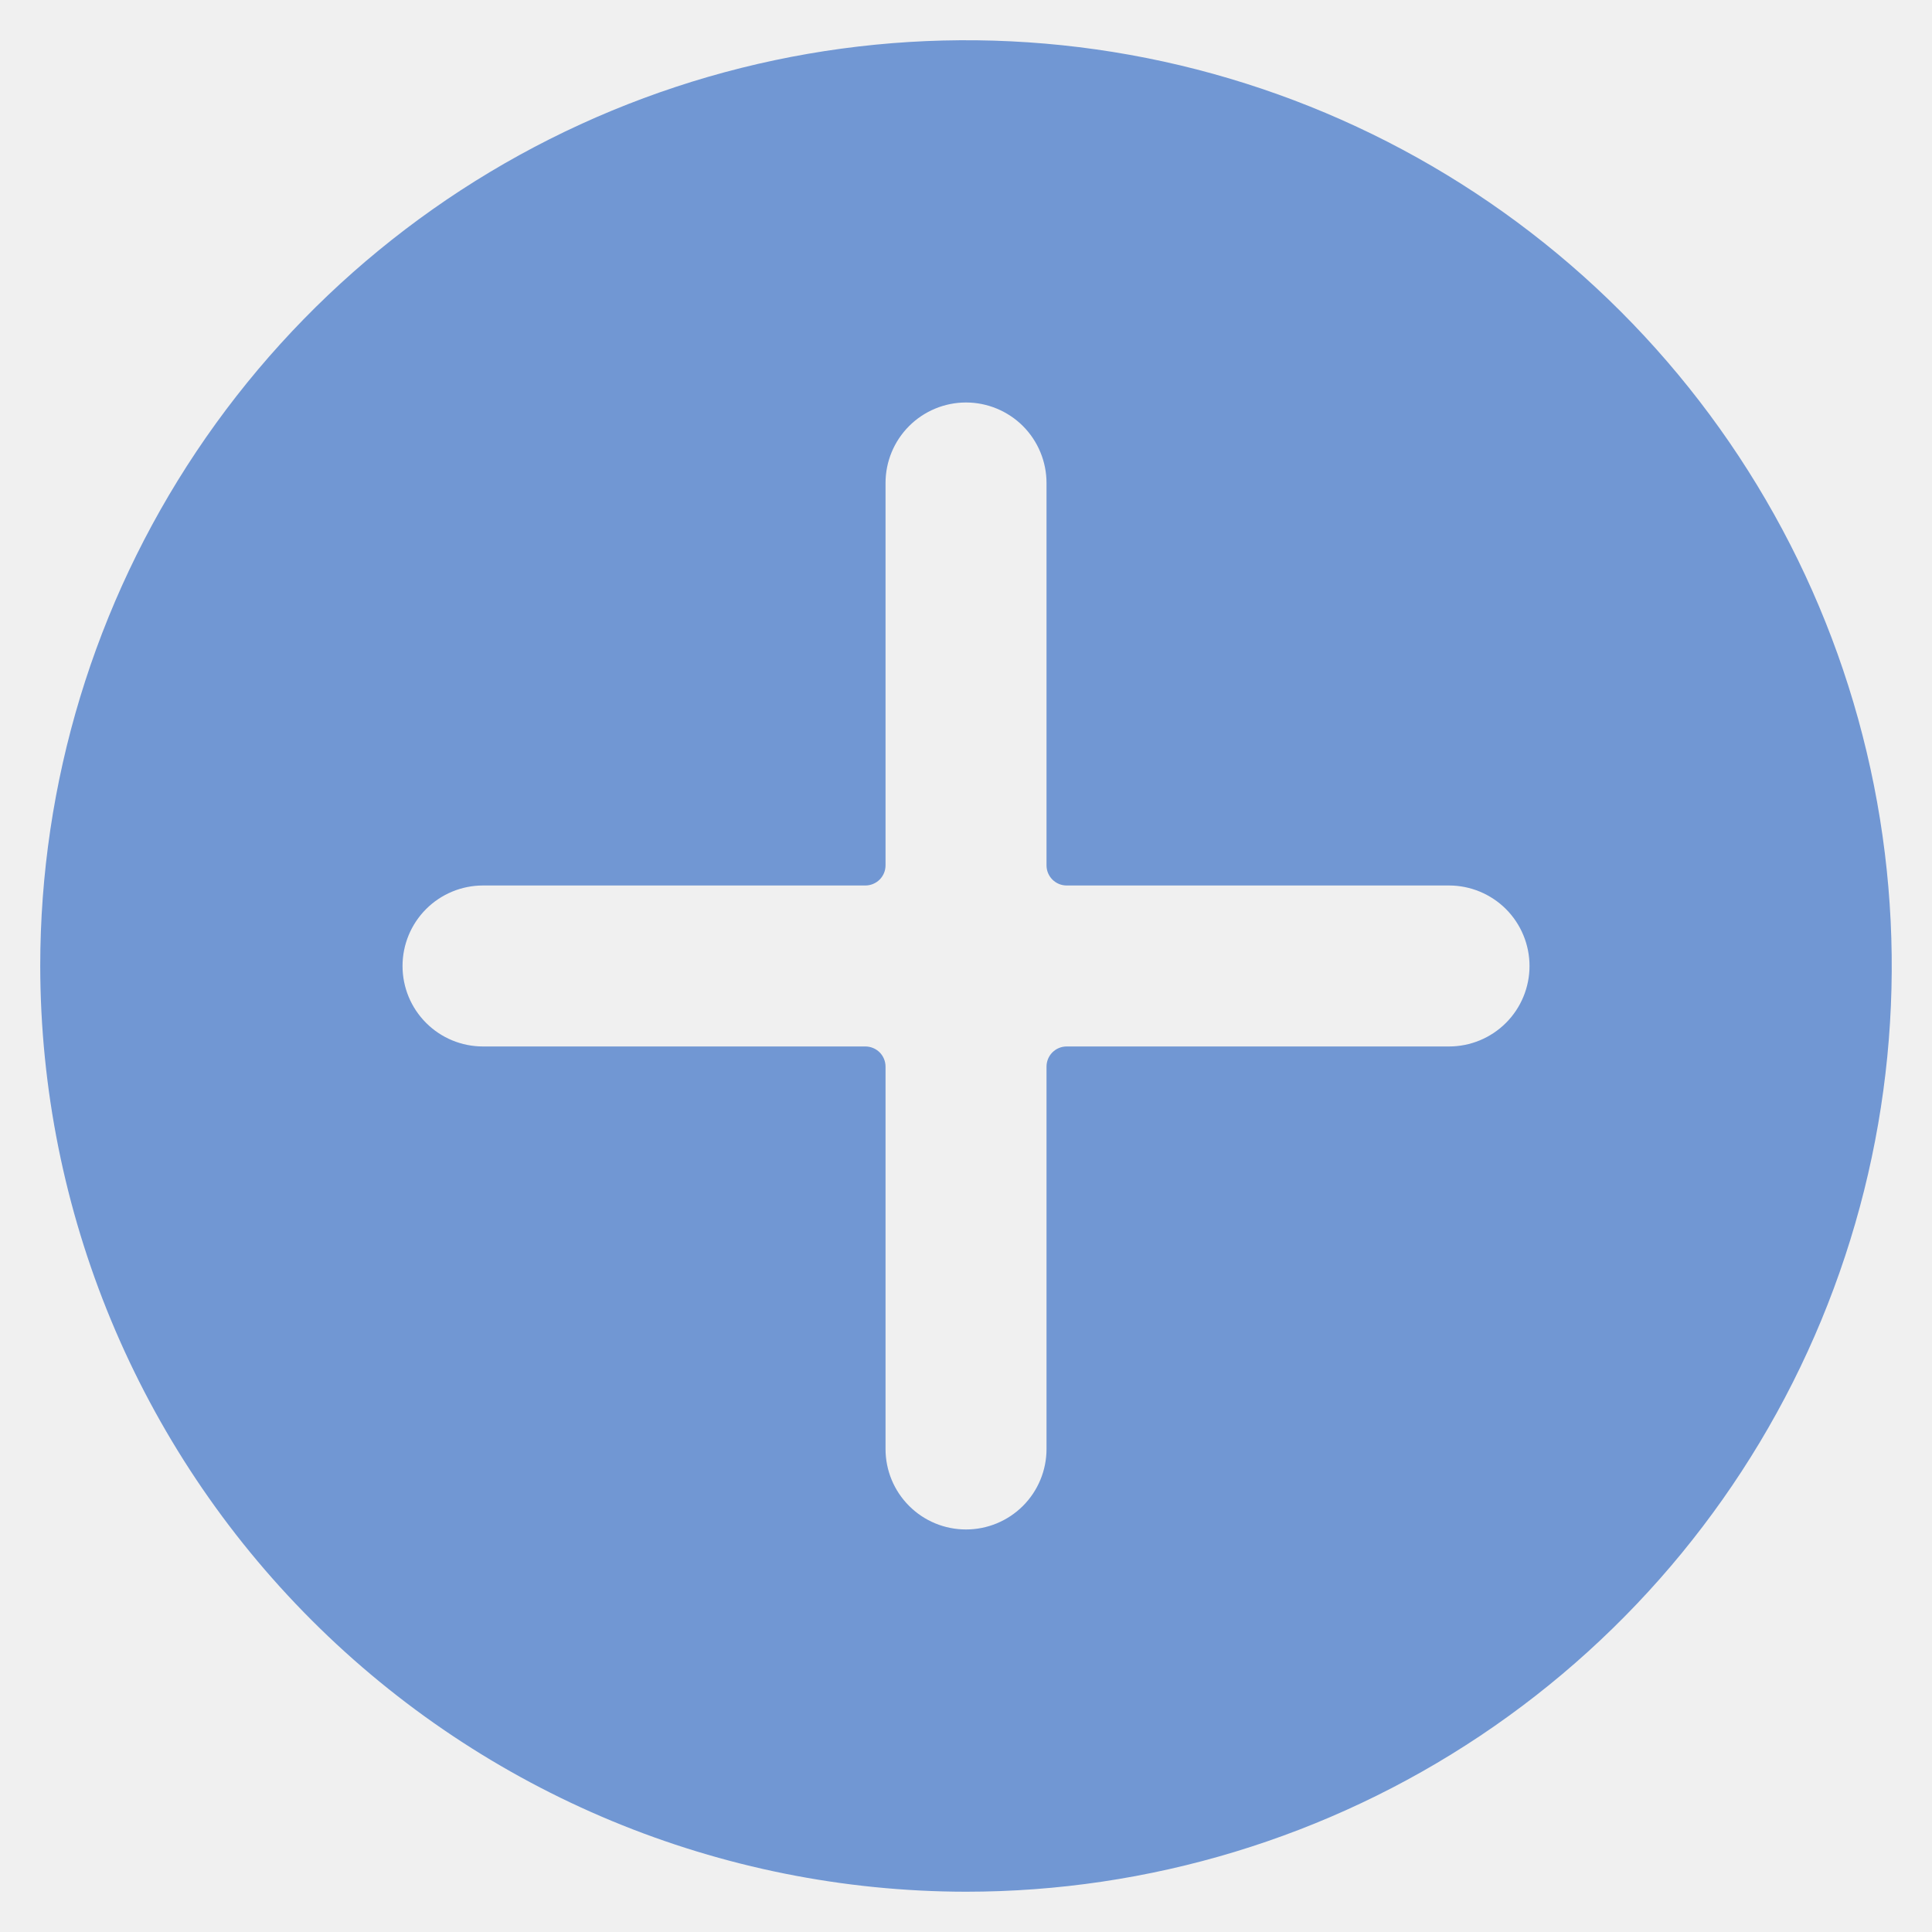
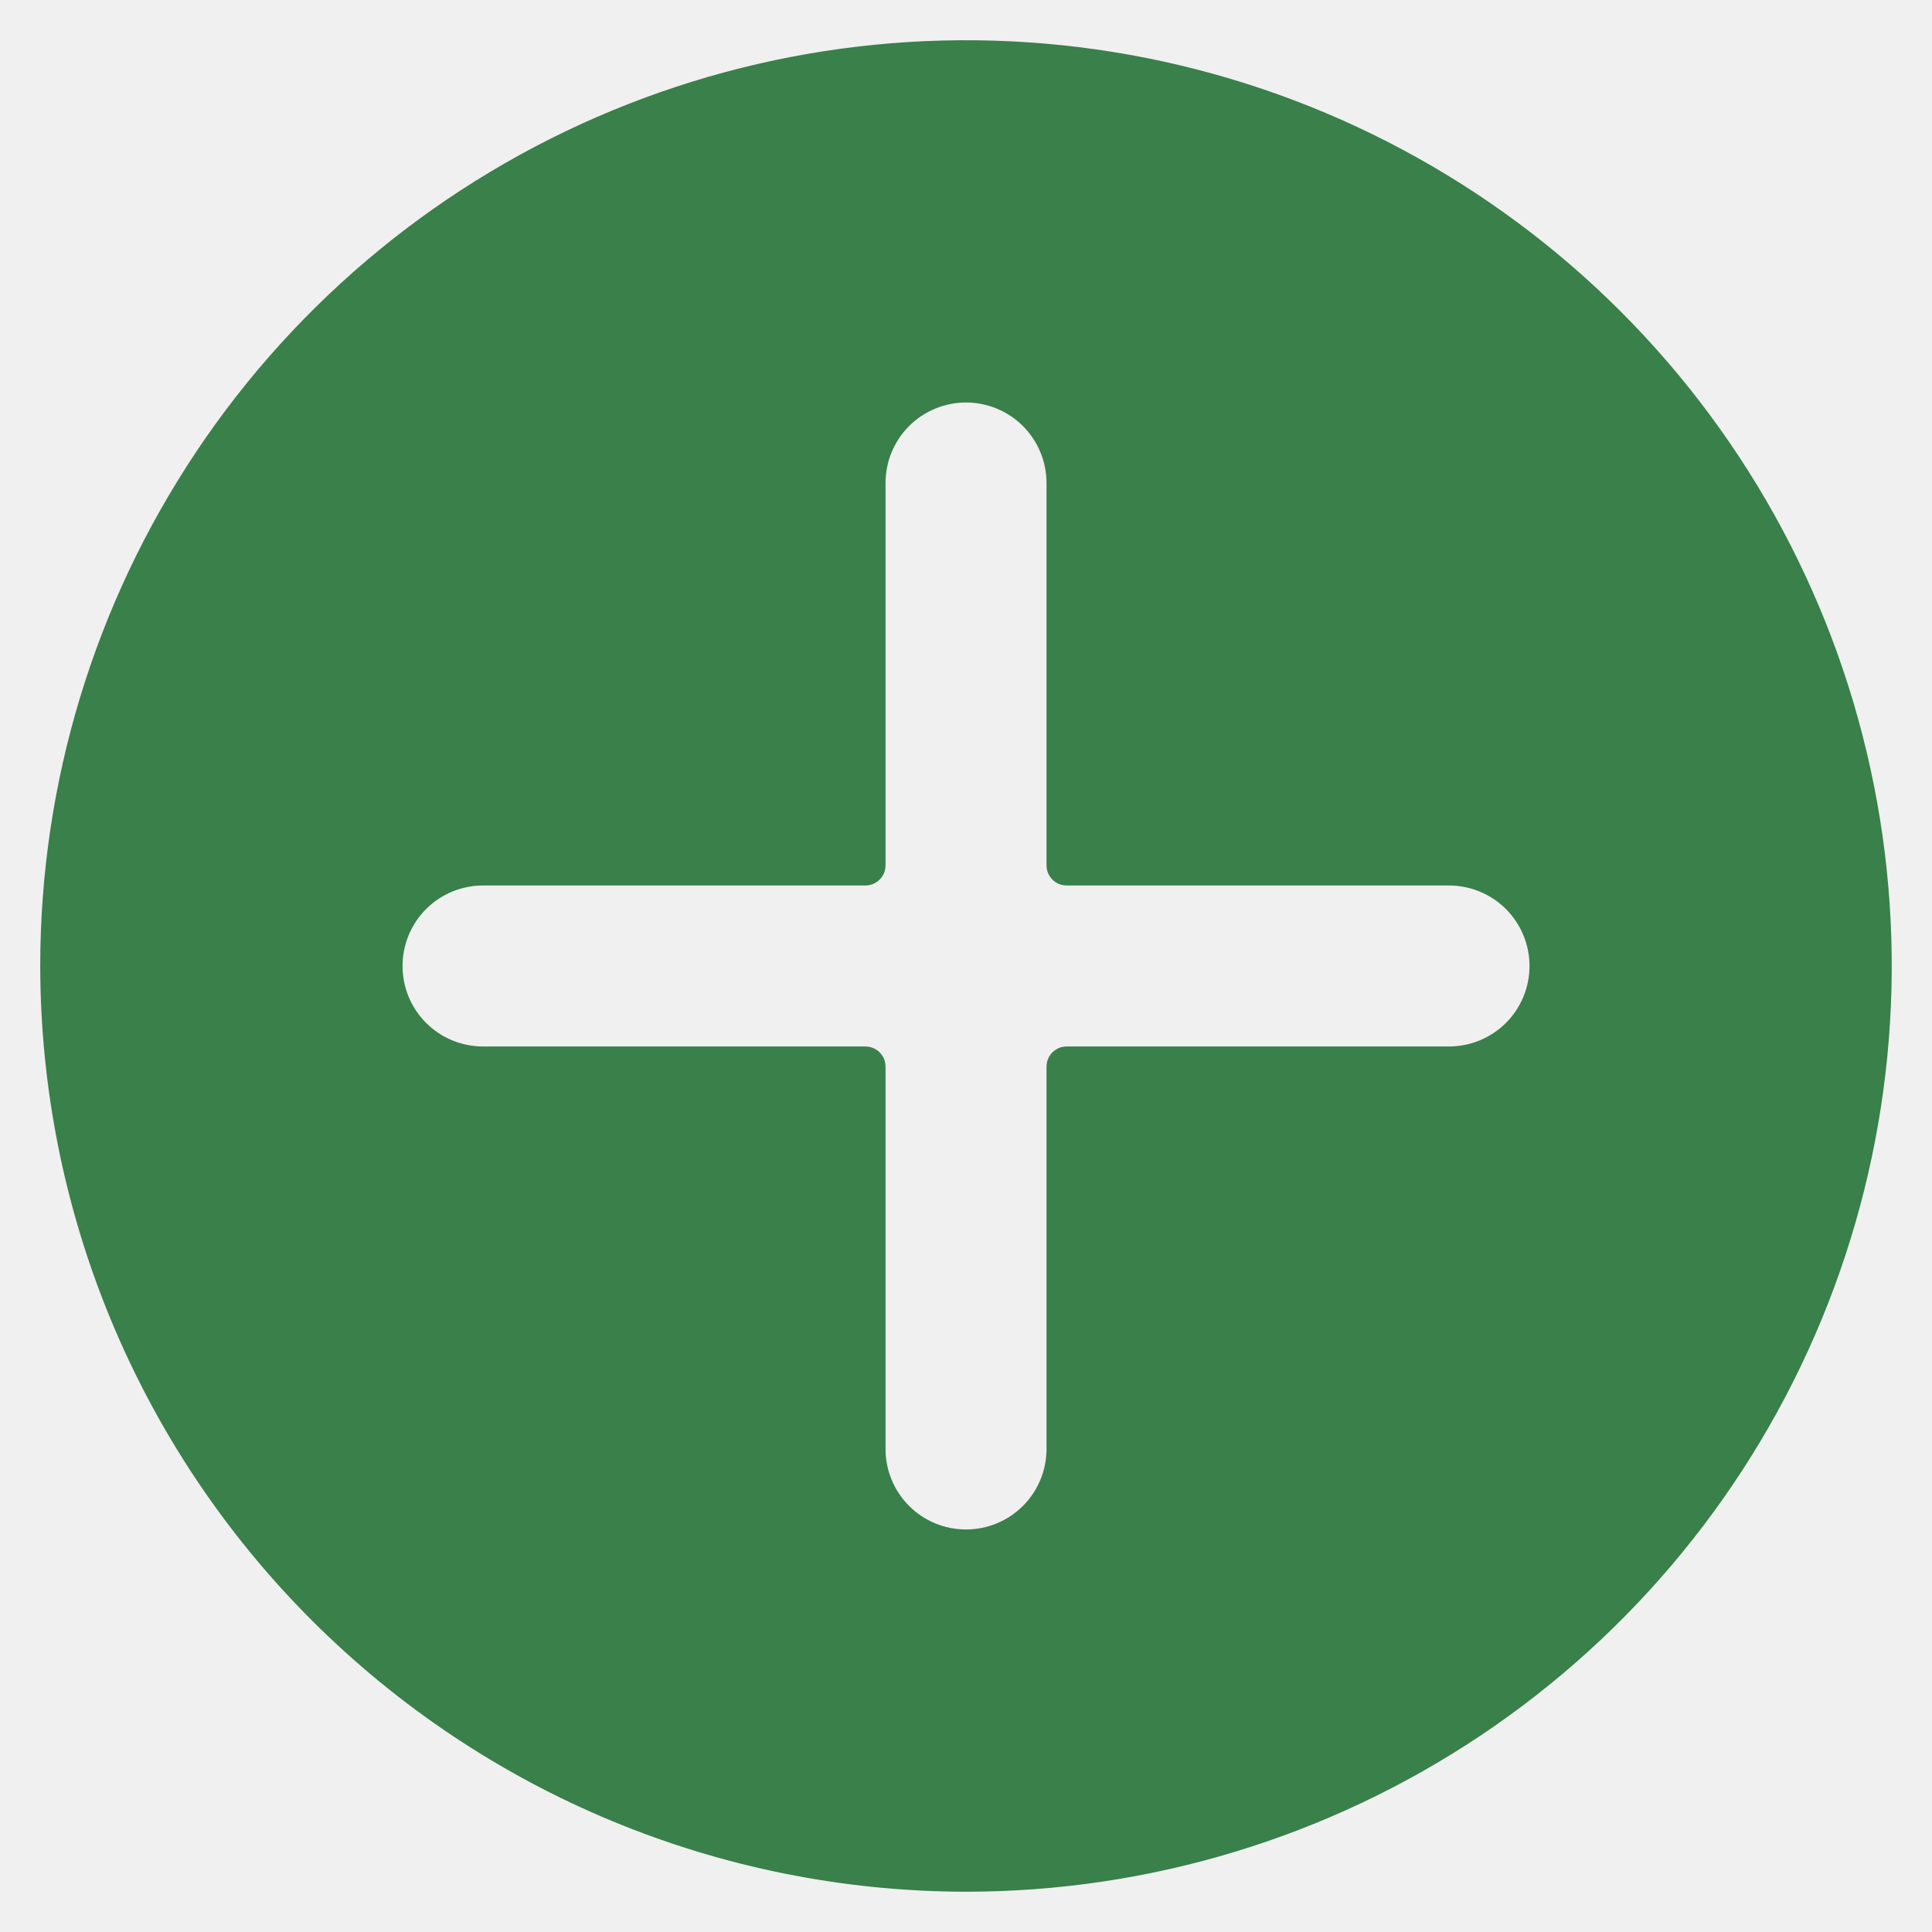
<svg xmlns="http://www.w3.org/2000/svg" width="40" height="40" viewBox="0 0 40 40" fill="none">
  <g clip-path="url(#clip0_42_8058)">
    <g clip-path="url(#clip1_42_8058)">
-       <path d="M20 39.166C23.791 39.166 27.497 38.042 30.649 35.936C33.8 33.83 36.257 30.837 37.708 27.334C39.158 23.832 39.538 19.978 38.798 16.261C38.059 12.543 36.233 9.127 33.553 6.447C30.872 3.766 27.457 1.941 23.739 1.201C20.021 0.462 16.168 0.841 12.665 2.292C9.163 3.743 6.17 6.199 4.064 9.351C1.958 12.503 0.833 16.209 0.833 20C0.839 25.081 2.86 29.953 6.454 33.546C10.047 37.139 14.919 39.161 20 39.166ZM10 18.333H17.917C18.027 18.333 18.133 18.289 18.212 18.211C18.29 18.133 18.334 18.027 18.334 17.916V10C18.334 9.558 18.509 9.134 18.822 8.821C19.134 8.509 19.558 8.333 20 8.333C20.442 8.333 20.866 8.509 21.179 8.821C21.491 9.134 21.667 9.558 21.667 10V17.916C21.667 18.027 21.711 18.133 21.789 18.211C21.867 18.289 21.973 18.333 22.084 18.333H30C30.442 18.333 30.866 18.509 31.179 18.821C31.491 19.134 31.667 19.558 31.667 20C31.667 20.442 31.491 20.866 31.179 21.178C30.866 21.491 30.442 21.666 30 21.666H22.084C21.973 21.666 21.867 21.71 21.789 21.788C21.711 21.866 21.667 21.973 21.667 22.083V30C21.667 30.442 21.491 30.866 21.179 31.178C20.866 31.491 20.442 31.666 20 31.666C19.558 31.666 19.134 31.491 18.822 31.178C18.509 30.866 18.334 30.442 18.334 30V22.083C18.334 21.973 18.29 21.866 18.212 21.788C18.133 21.71 18.027 21.666 17.917 21.666H10C9.558 21.666 9.134 21.491 8.822 21.178C8.509 20.866 8.334 20.442 8.334 20C8.334 19.558 8.509 19.134 8.822 18.821C9.134 18.509 9.558 18.333 10 18.333Z" fill="#7197D3" />
+       <path d="M20 39.166C23.791 39.166 27.497 38.042 30.649 35.936C33.8 33.83 36.257 30.837 37.708 27.334C39.158 23.832 39.538 19.978 38.798 16.261C38.059 12.543 36.233 9.127 33.553 6.447C30.872 3.766 27.457 1.941 23.739 1.201C20.021 0.462 16.168 0.841 12.665 2.292C9.163 3.743 6.17 6.199 4.064 9.351C1.958 12.503 0.833 16.209 0.833 20C0.839 25.081 2.86 29.953 6.454 33.546C10.047 37.139 14.919 39.161 20 39.166ZM10 18.333H17.917C18.027 18.333 18.133 18.289 18.212 18.211C18.29 18.133 18.334 18.027 18.334 17.916V10C18.334 9.558 18.509 9.134 18.822 8.821C19.134 8.509 19.558 8.333 20 8.333C20.442 8.333 20.866 8.509 21.179 8.821C21.491 9.134 21.667 9.558 21.667 10V17.916C21.667 18.027 21.711 18.133 21.789 18.211C21.867 18.289 21.973 18.333 22.084 18.333H30C30.442 18.333 30.866 18.509 31.179 18.821C31.491 19.134 31.667 19.558 31.667 20C31.667 20.442 31.491 20.866 31.179 21.178C30.866 21.491 30.442 21.666 30 21.666H22.084C21.973 21.666 21.867 21.71 21.789 21.788C21.711 21.866 21.667 21.973 21.667 22.083V30C21.667 30.442 21.491 30.866 21.179 31.178C20.866 31.491 20.442 31.666 20 31.666C19.558 31.666 19.134 31.491 18.822 31.178C18.509 30.866 18.334 30.442 18.334 30V22.083C18.334 21.973 18.29 21.866 18.212 21.788C18.133 21.71 18.027 21.666 17.917 21.666H10C9.558 21.666 9.134 21.491 8.822 21.178C8.509 20.866 8.334 20.442 8.334 20C8.334 19.558 8.509 19.134 8.822 18.821C9.134 18.509 9.558 18.333 10 18.333Z" fill="#39804A" />
    </g>
  </g>
  <defs>
    <clipPath id="clip0_42_8058">
      <rect width="40" height="40" fill="white" />
    </clipPath>
    <clipPath id="clip1_42_8058">
      <rect width="40" height="40" fill="white" />
    </clipPath>
  </defs>
</svg>
